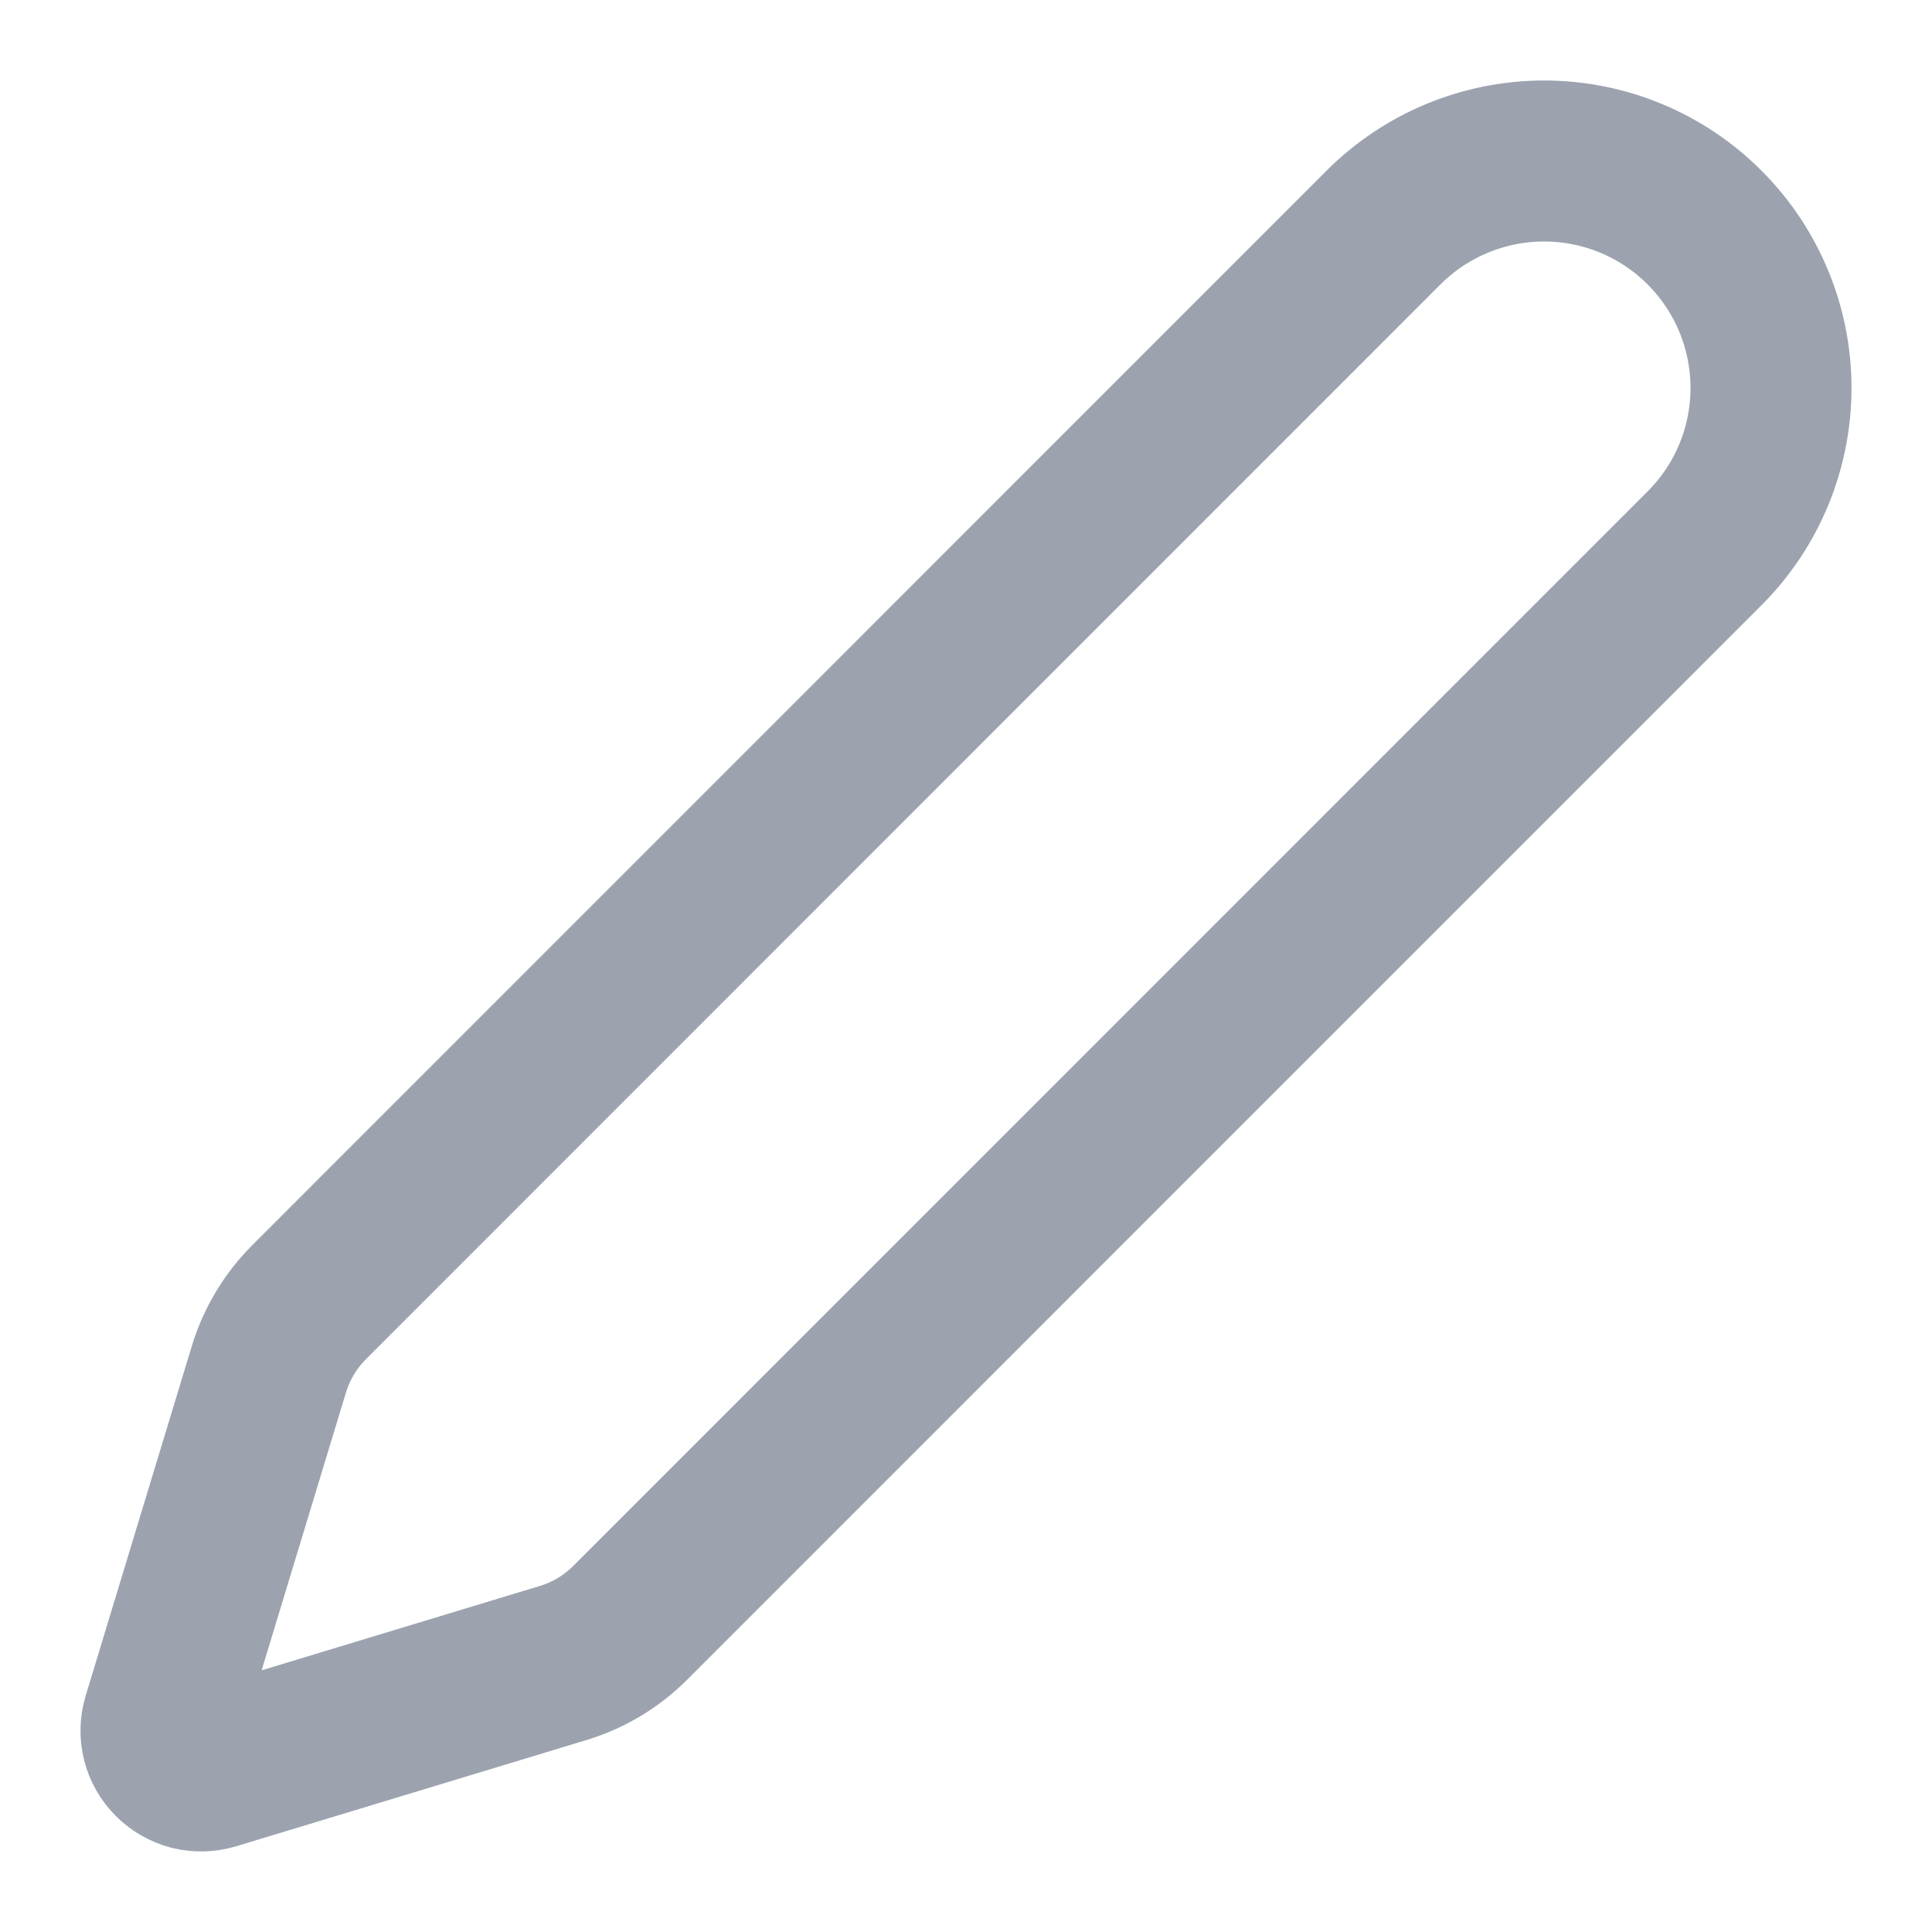
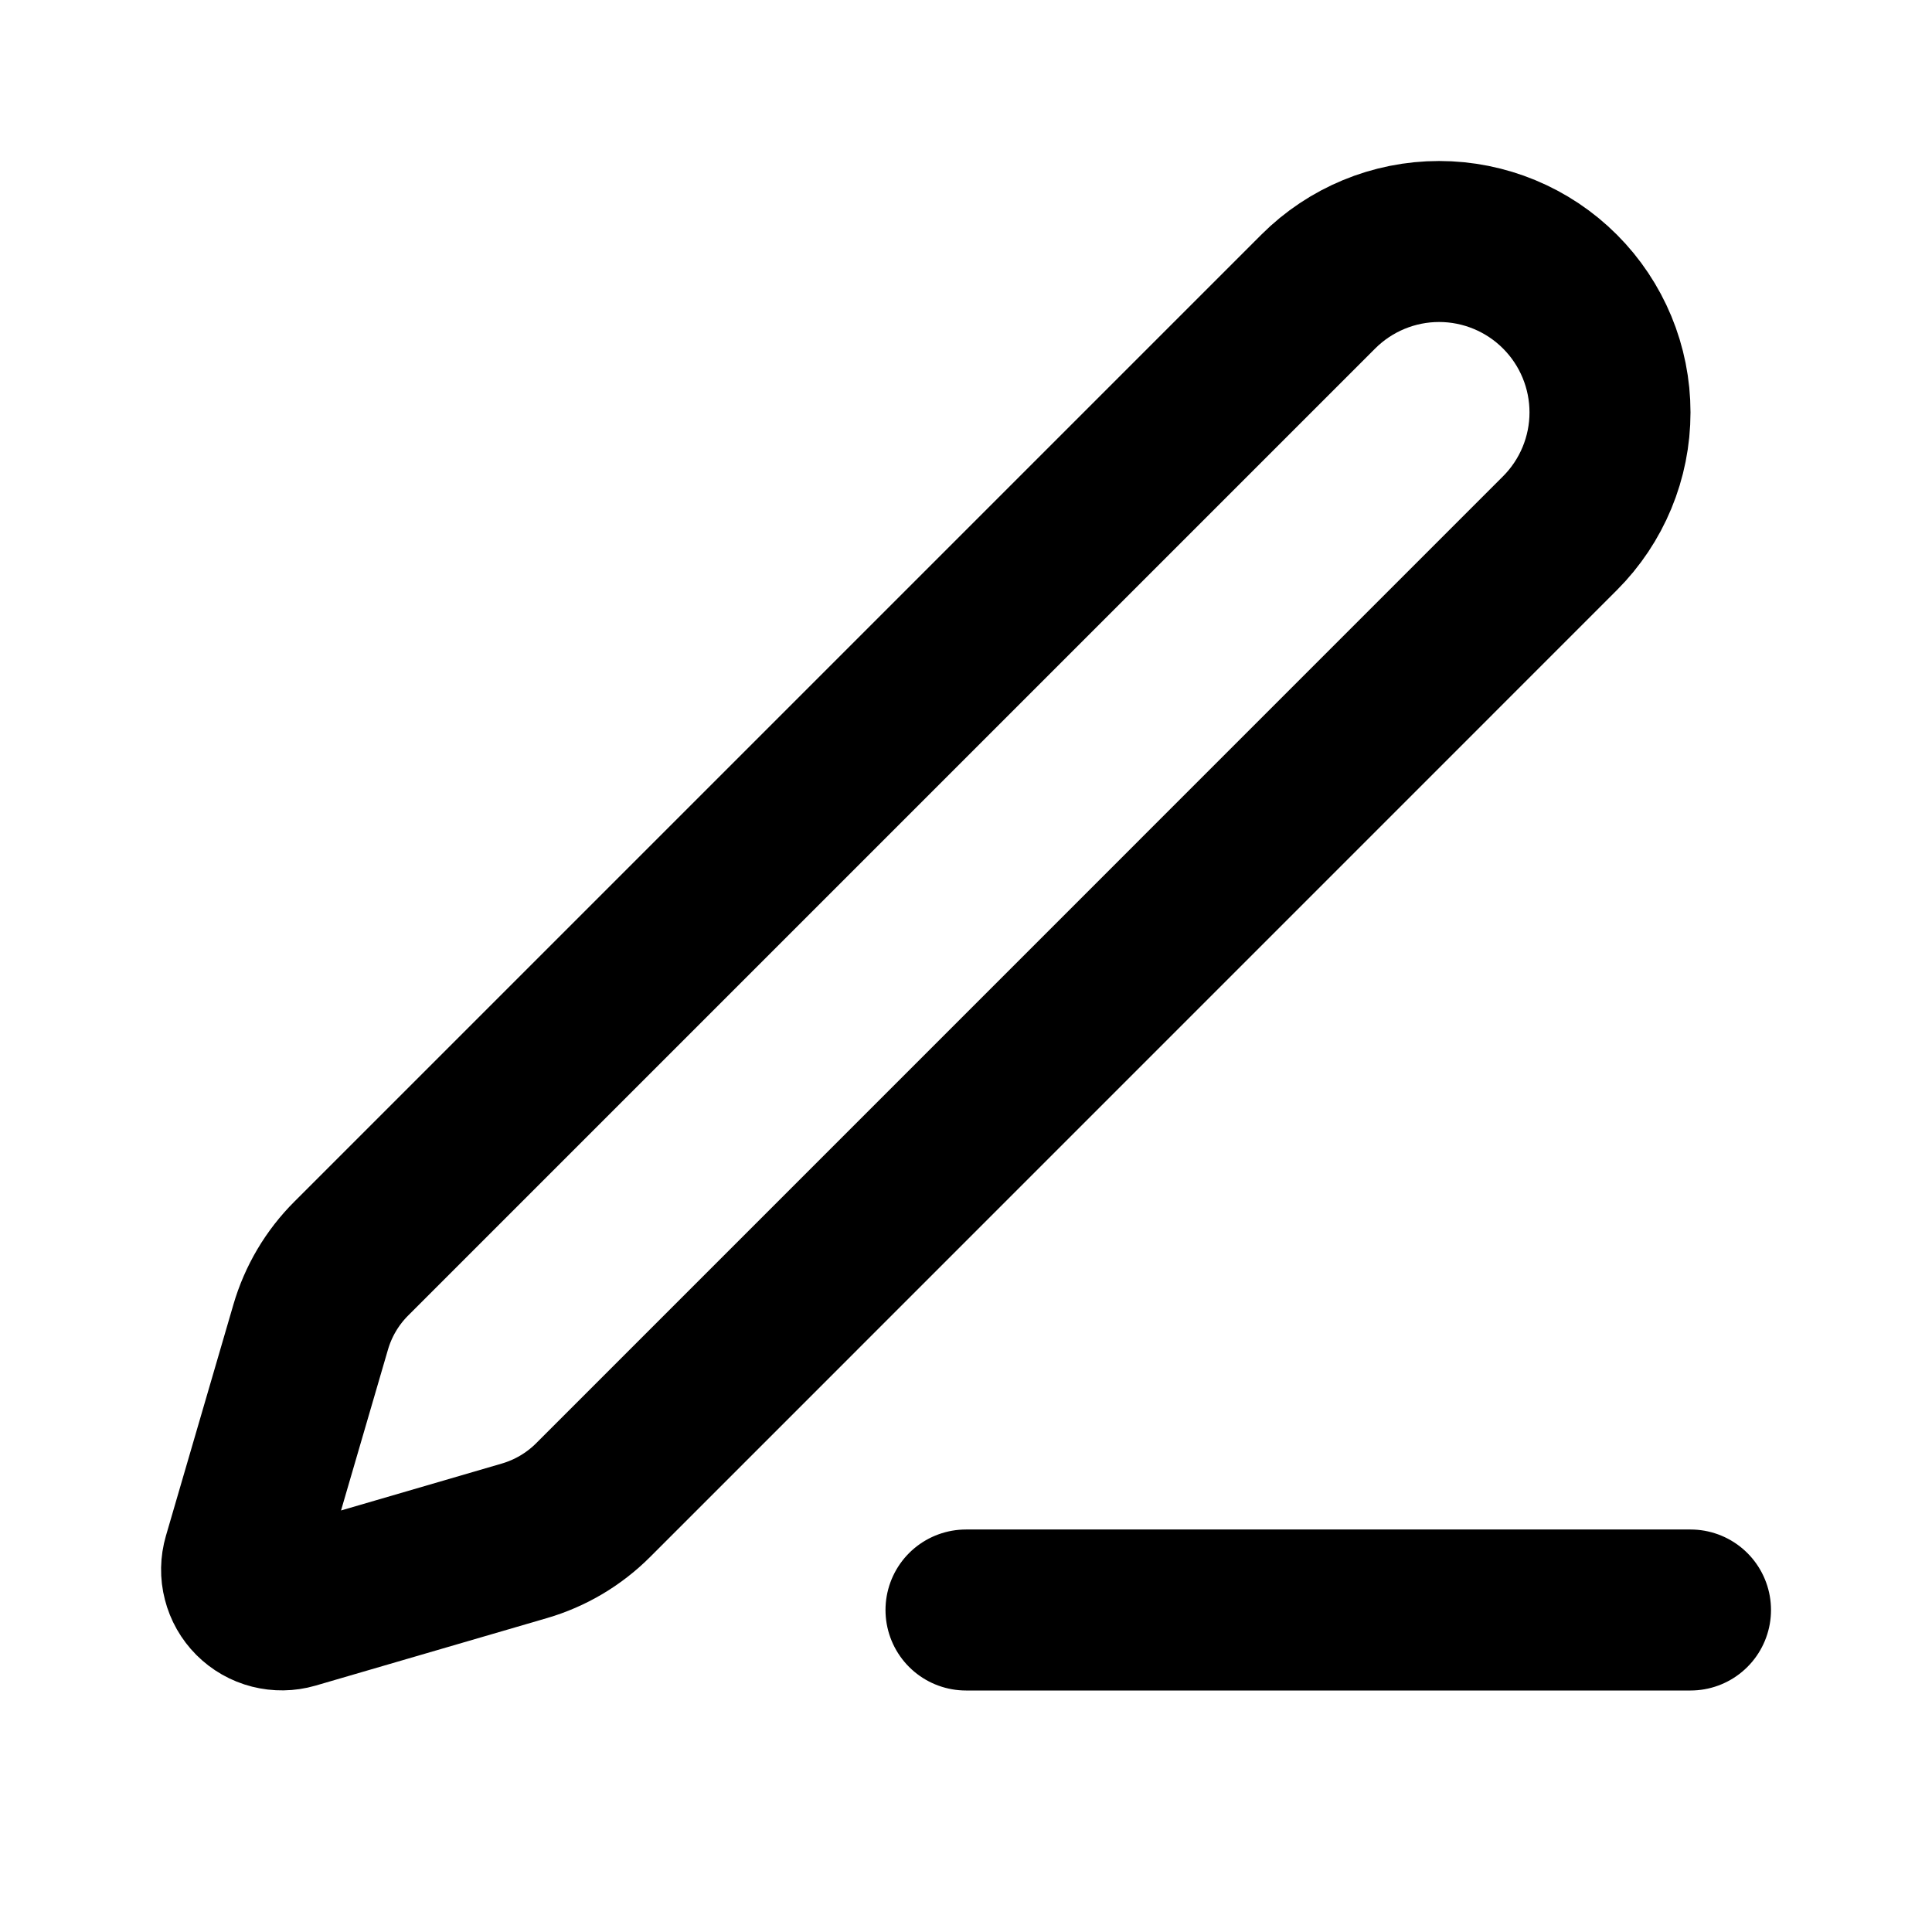
<svg xmlns="http://www.w3.org/2000/svg" width="24" height="24" viewBox="0 0 24 24" fill="none">
-   <path d="M21.174 6.812C21.703 6.284 22 5.567 22 4.819C22 4.072 21.703 3.355 21.174 2.826C20.646 2.297 19.929 2 19.181 2C18.434 2 17.717 2.297 17.188 2.825L3.842 16.174C3.61 16.406 3.438 16.691 3.342 17.004L2.021 21.356C1.995 21.443 1.993 21.535 2.015 21.622C2.037 21.71 2.083 21.79 2.147 21.853C2.211 21.917 2.291 21.962 2.378 21.985C2.466 22.006 2.557 22.004 2.644 21.978L6.997 20.658C7.31 20.563 7.595 20.392 7.827 20.161L21.174 6.812Z" stroke="#9CA3AF" stroke-width="2" stroke-linecap="round" stroke-linejoin="round" />
+   <path d="M12 20H21M16.376 3.622C16.774 3.224 17.314 3 17.877 3C18.44 3 18.98 3.224 19.378 3.622C19.776 4.02 20 4.56 20 5.123C20 5.686 19.776 6.226 19.378 6.624L7.368 18.635C7.13 18.873 6.836 19.047 6.513 19.141L3.641 19.979C3.555 20.004 3.464 20.005 3.377 19.983C3.29 19.961 3.211 19.916 3.147 19.852C3.084 19.789 3.039 19.71 3.017 19.623C2.994 19.536 2.996 19.445 3.021 19.359L3.859 16.487C3.953 16.164 4.127 15.87 4.365 15.633L16.376 3.622Z" stroke="currentColor" stroke-width="2" stroke-linecap="round" stroke-linejoin="round" />
</svg>
